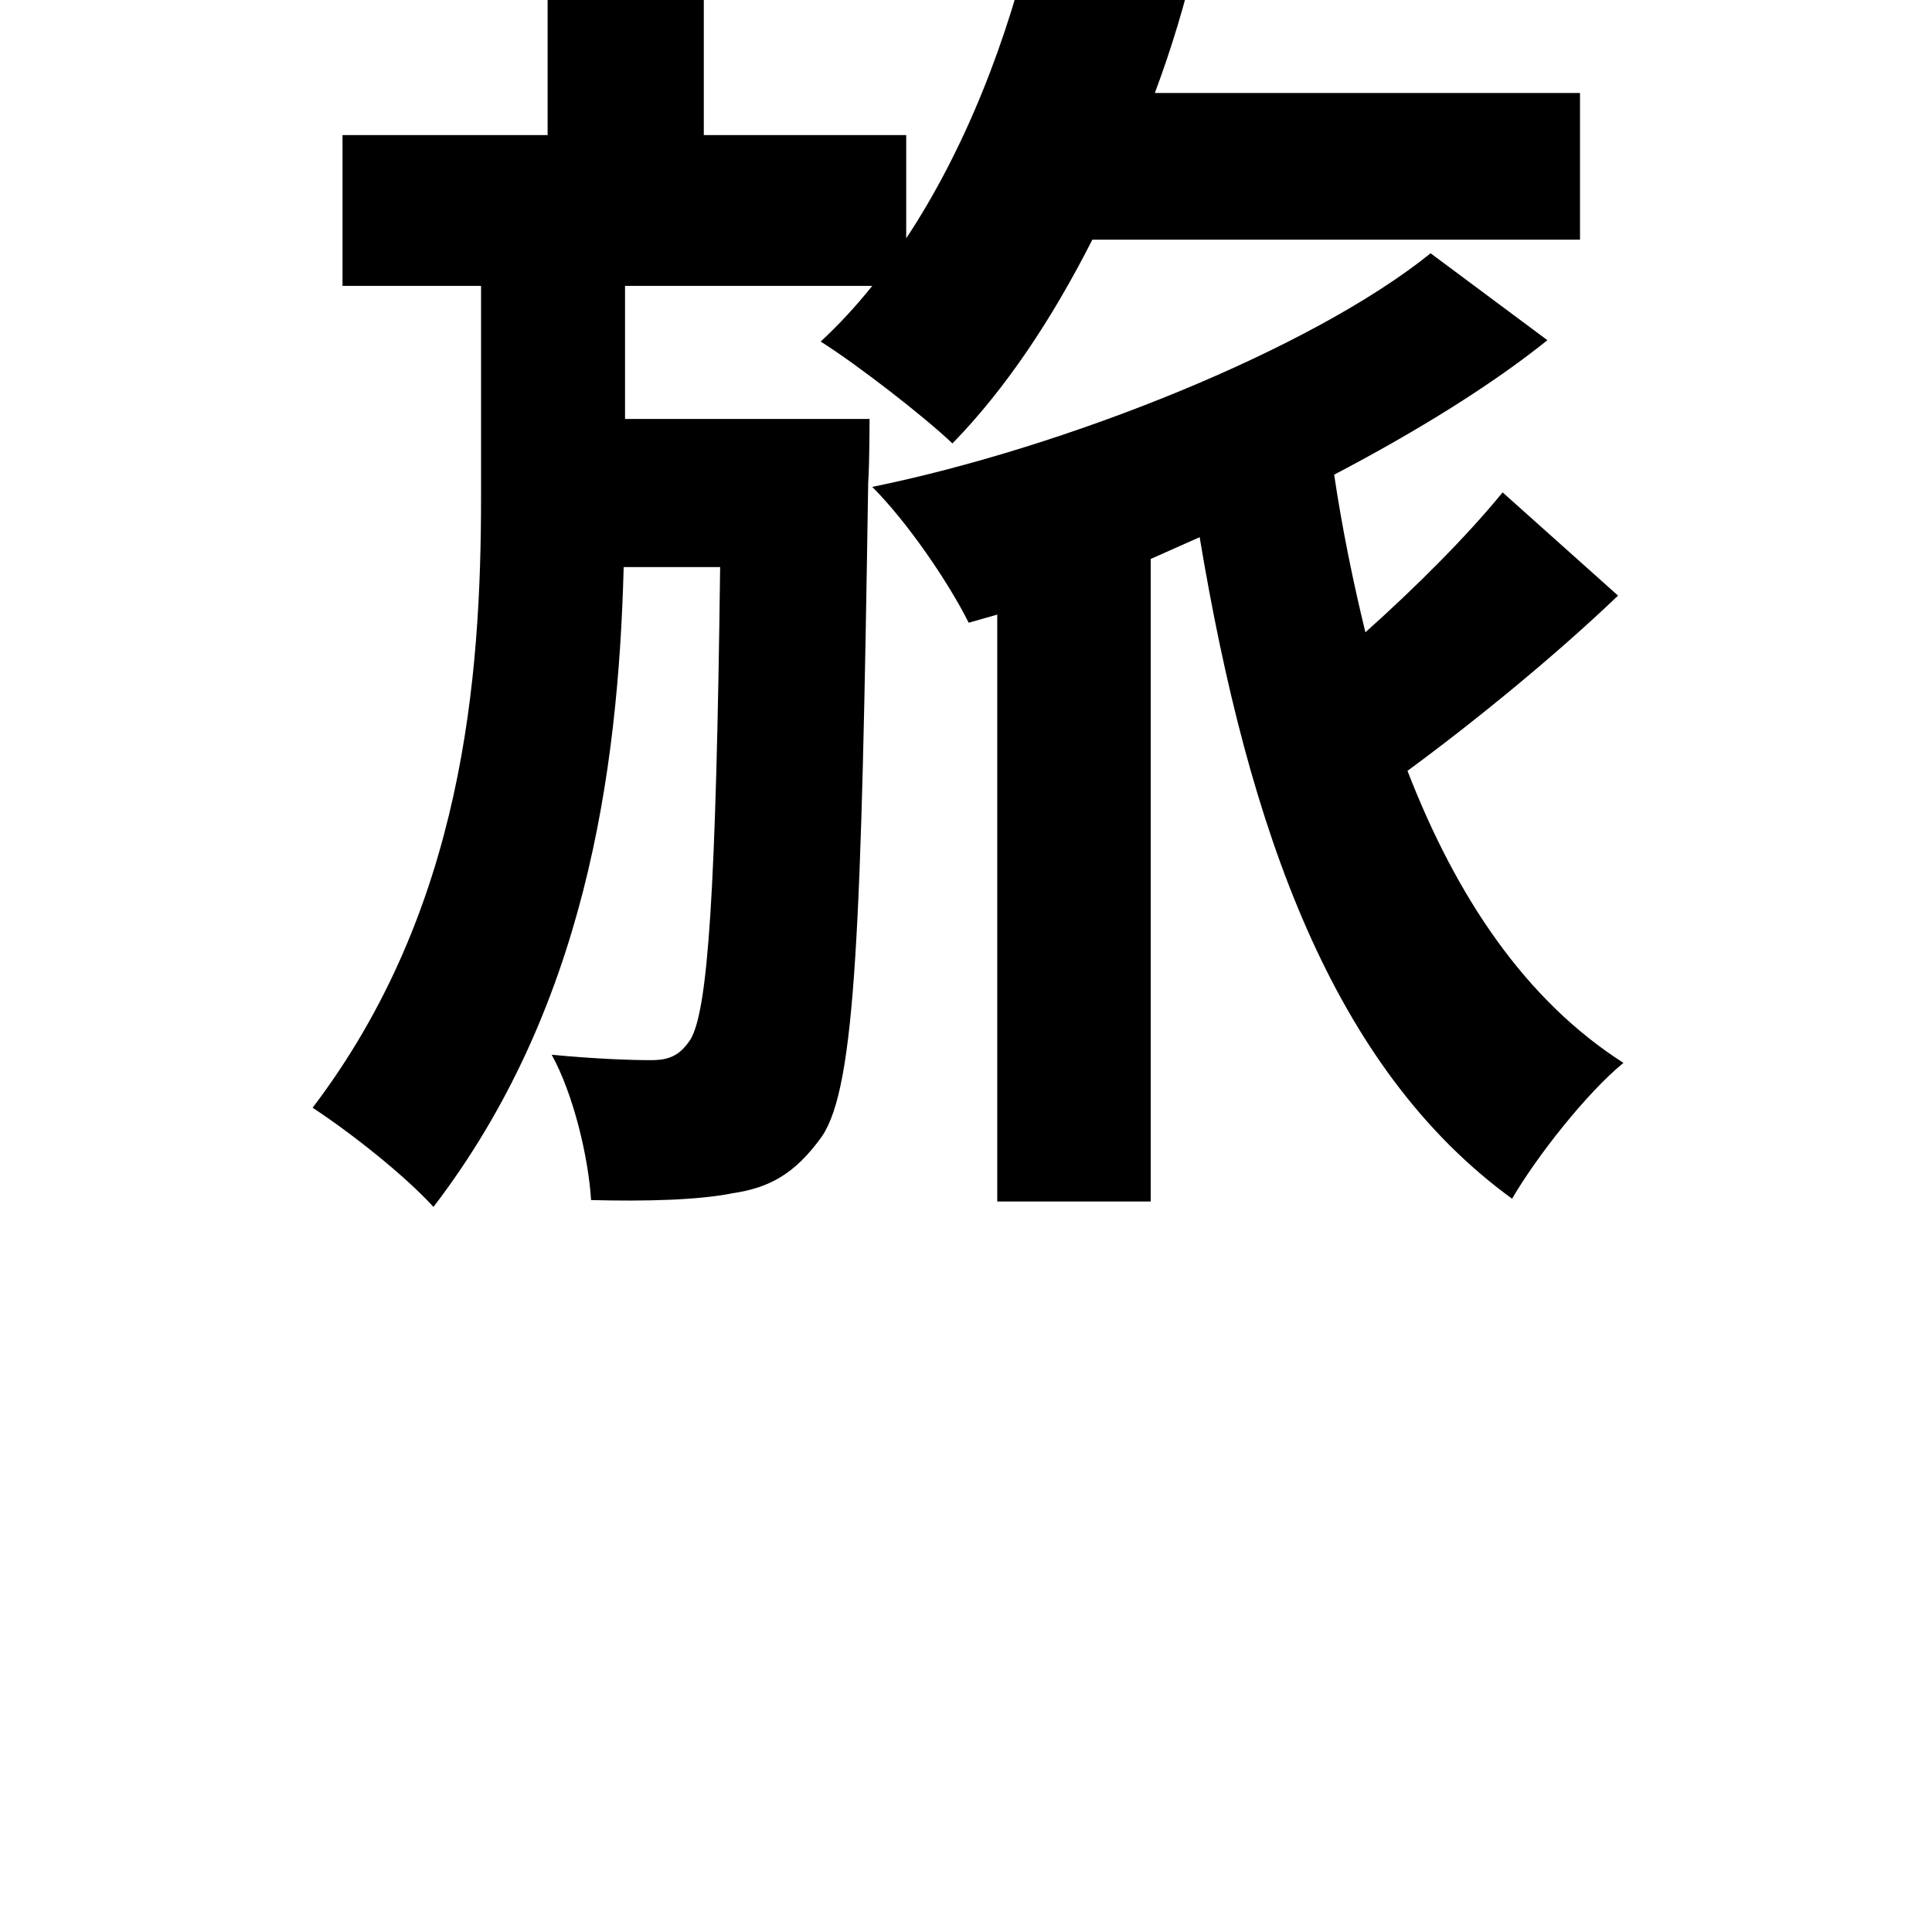
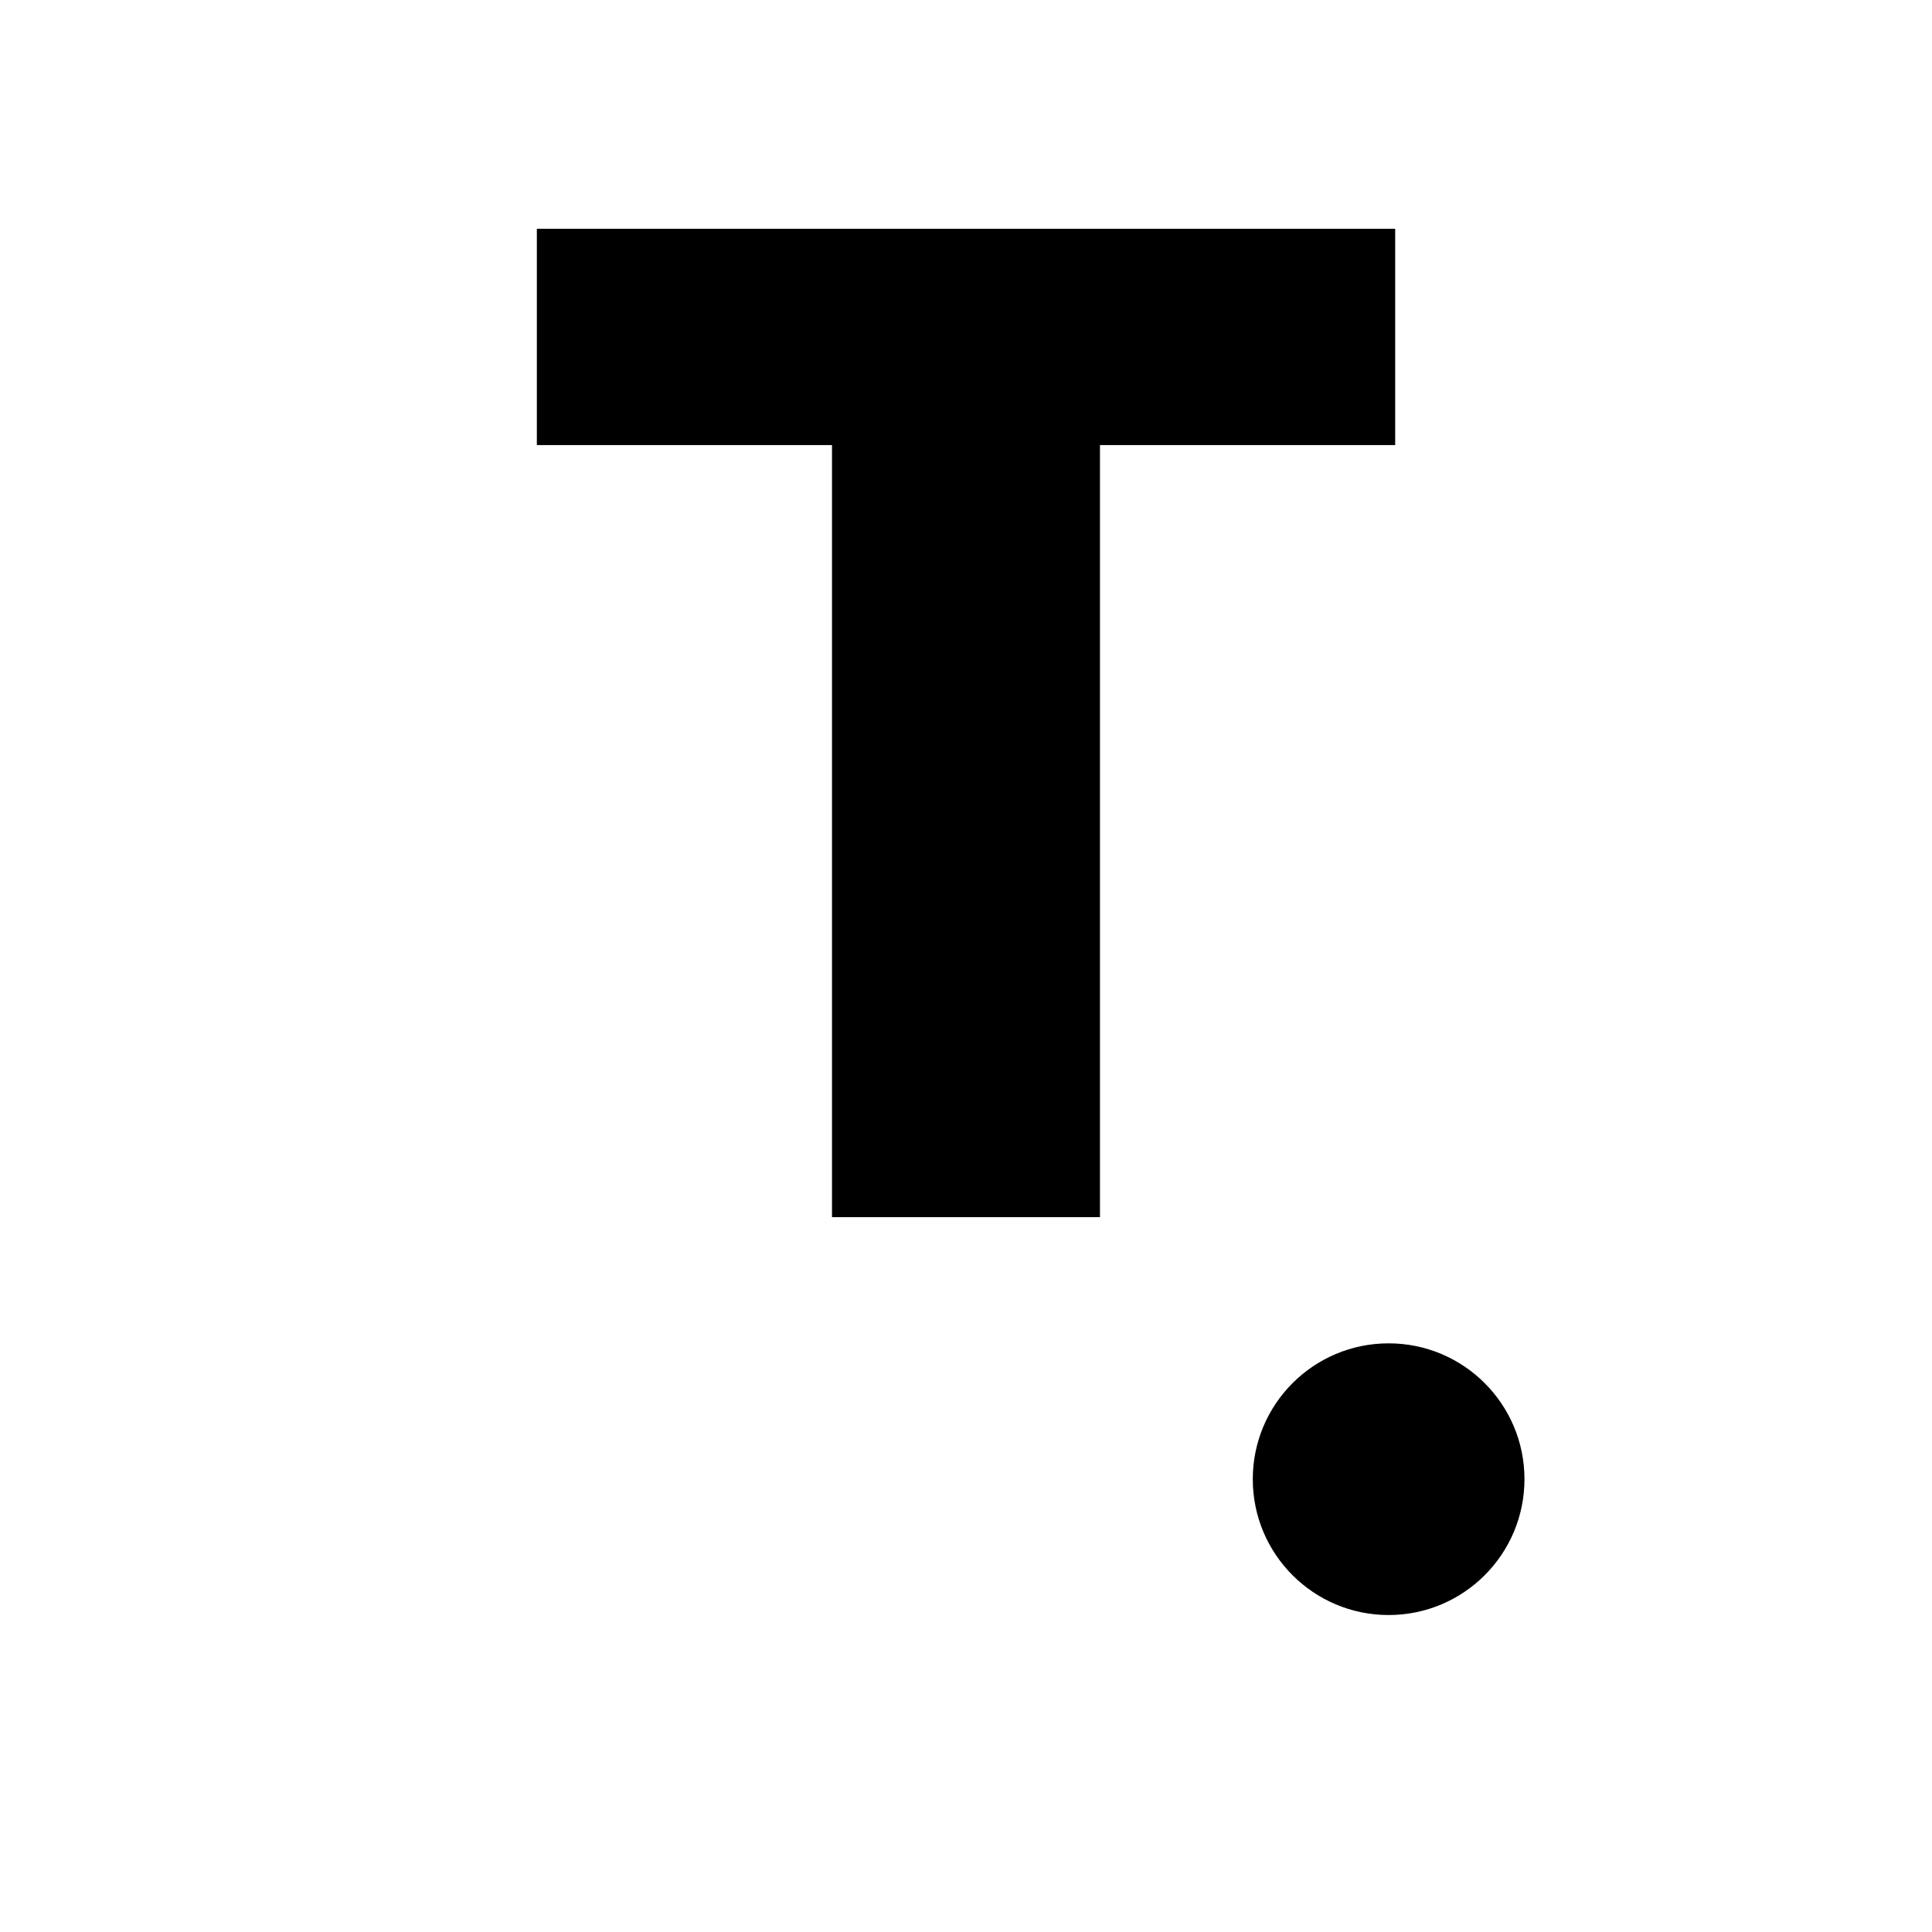
<svg xmlns="http://www.w3.org/2000/svg" viewBox="0 0 512 512" width="512" height="512">
-   <text x="50%" y="56%" text-anchor="middle" font-family="-apple-system, sans-serif" font-weight="900" font-size="360" fill="#000000">旅</text>
+   <text x="50%" y="63%" text-anchor="middle" font-family="-apple-system, sans-serif" font-weight="900" font-size="360" fill="#000000">T</text>
+   <circle cx="368" cy="392" r="36" fill="#000000" />
</svg>
